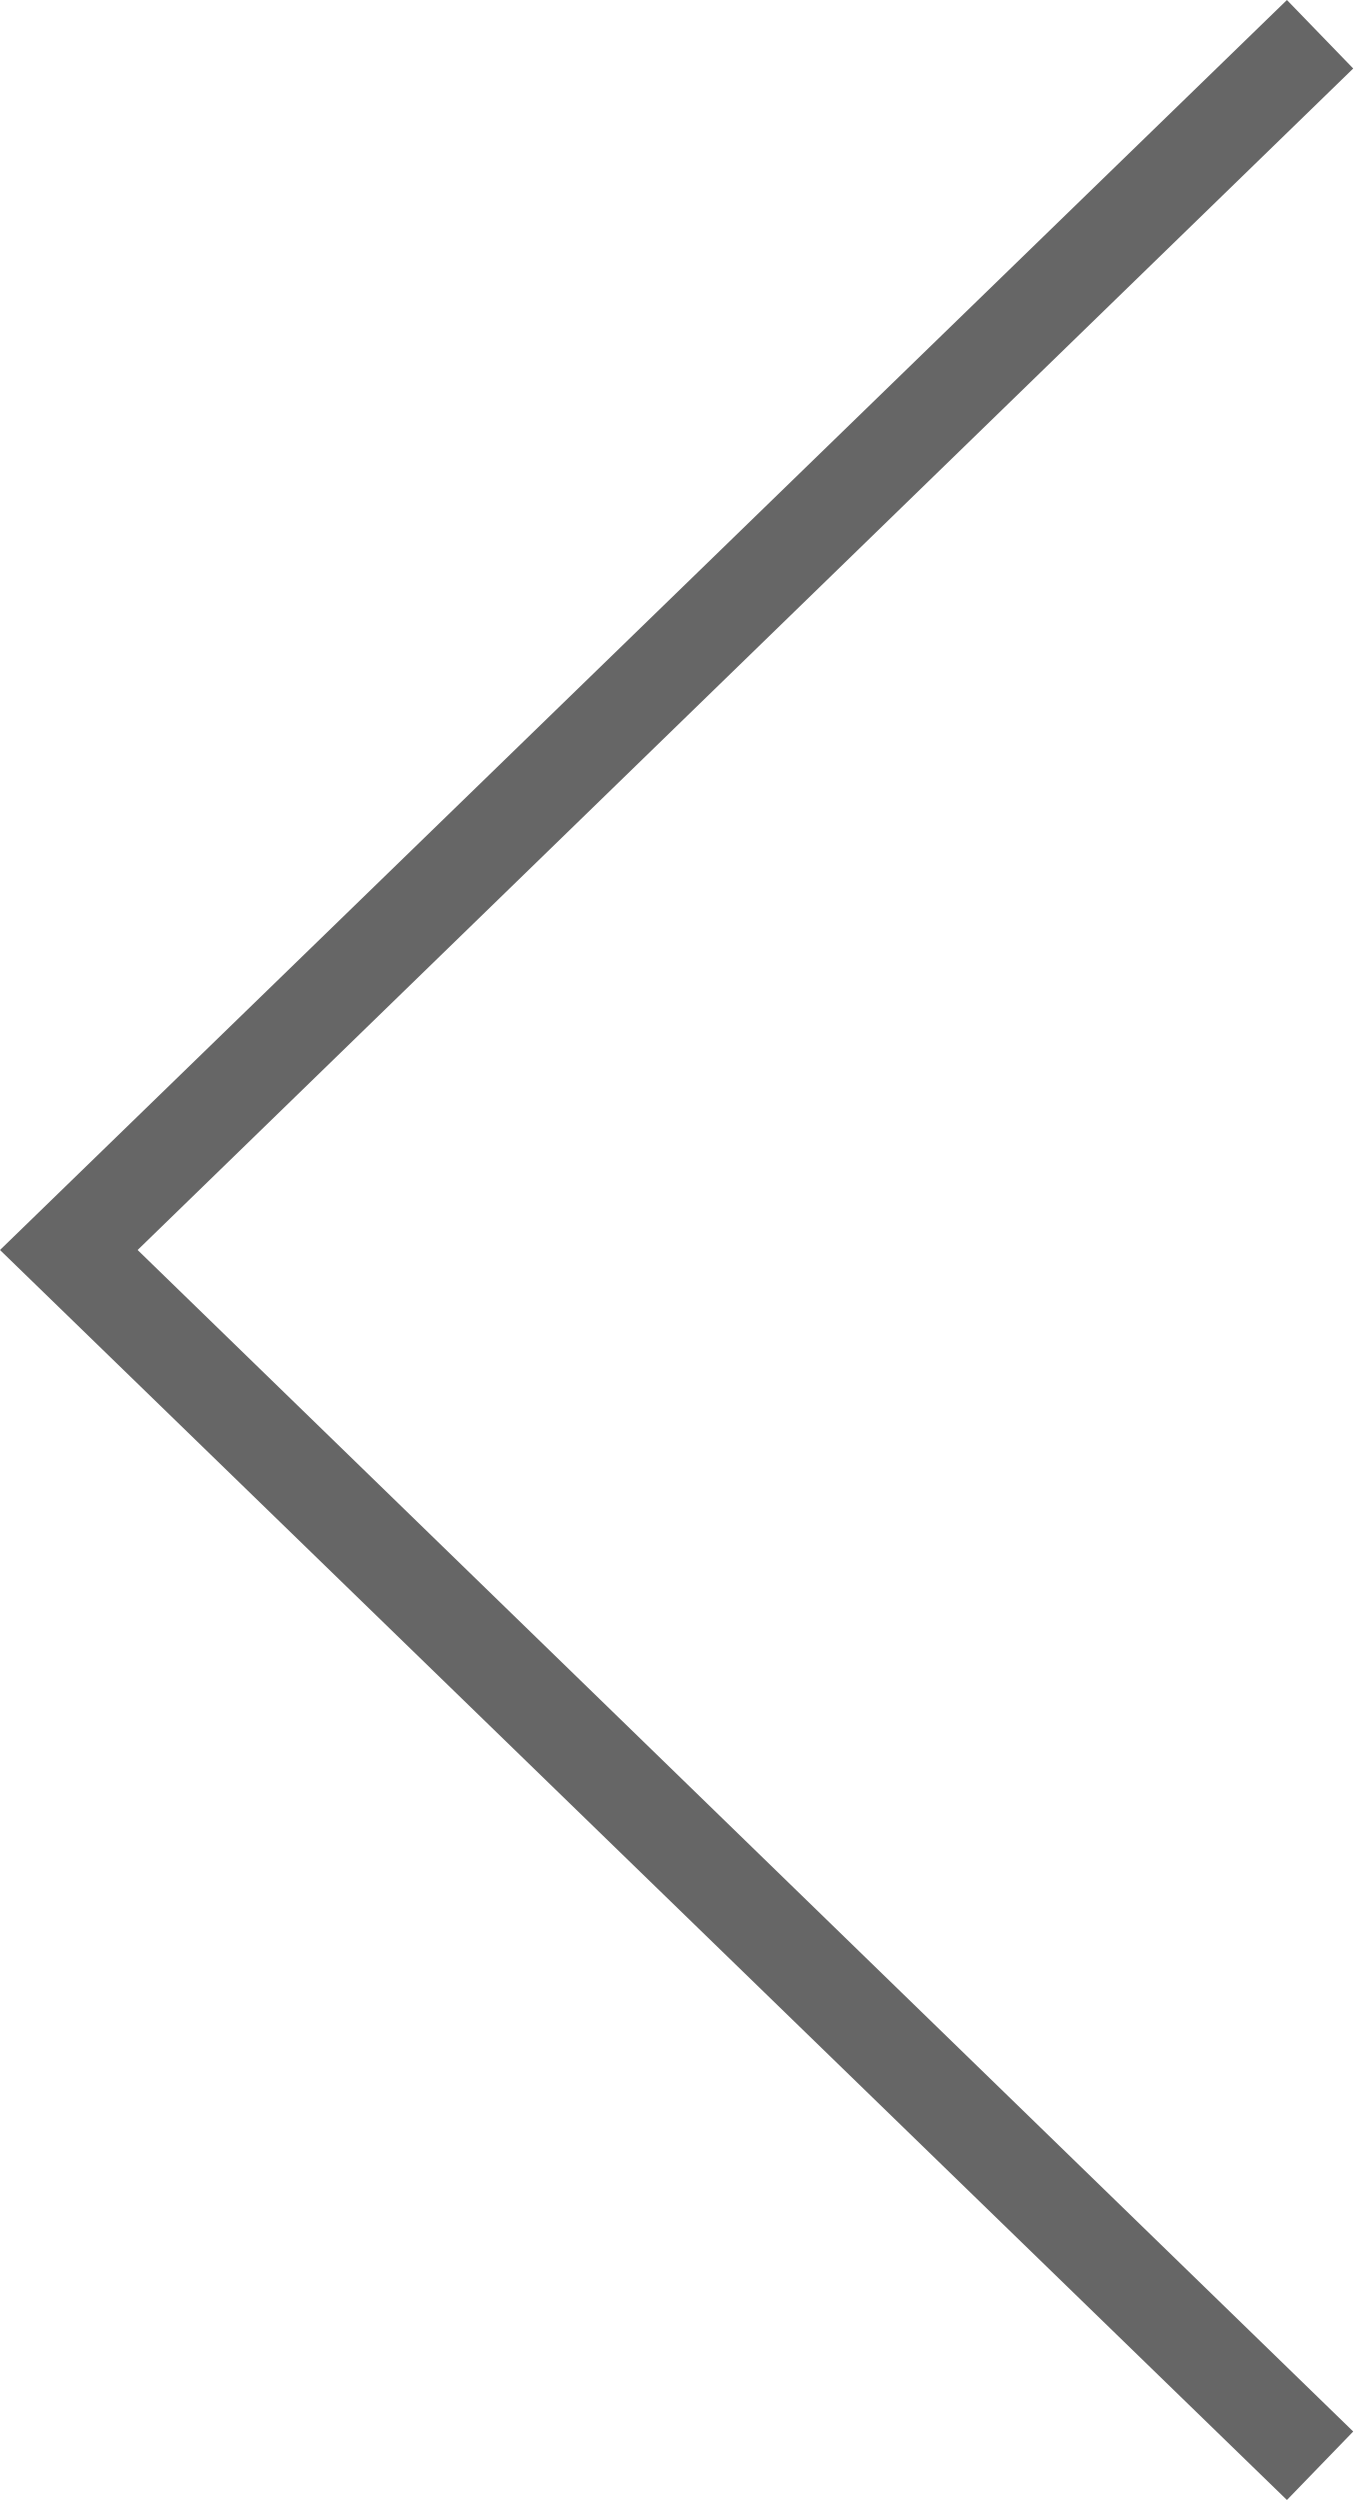
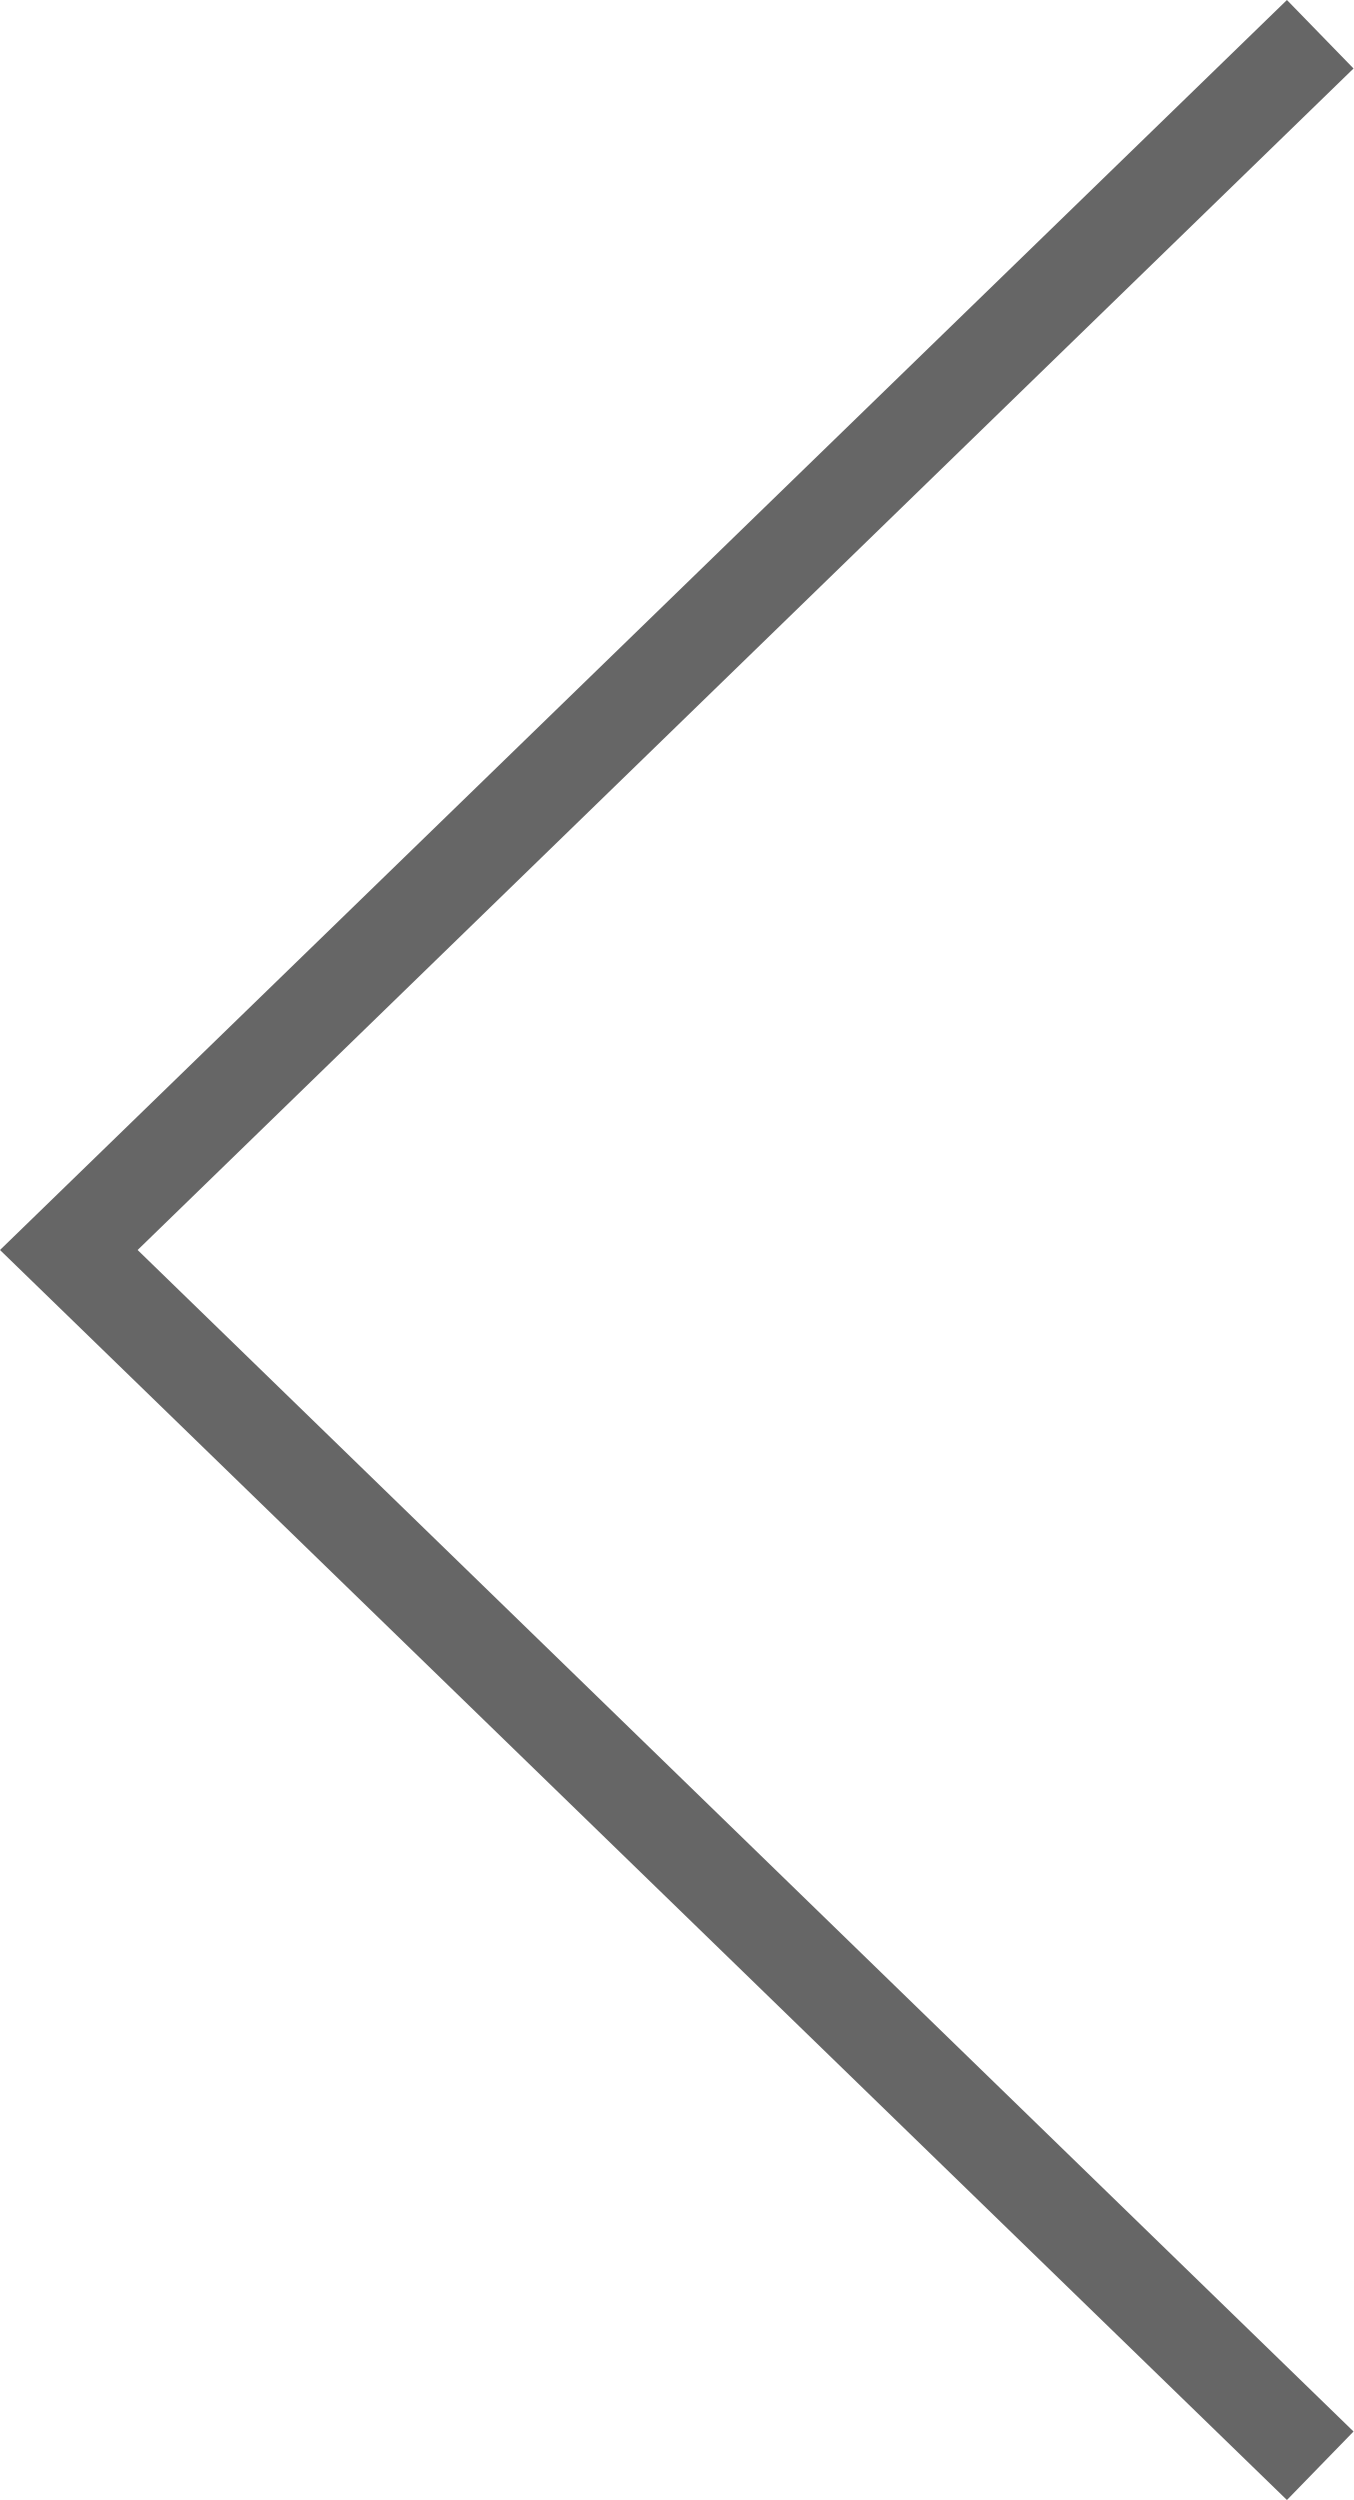
- <svg xmlns="http://www.w3.org/2000/svg" version="1.1" id="Capa_1" x="0px" y="0px" width="428.8px" height="792px" viewBox="323.5 90 428.8 792" enable-background="new 323.5 90 428.8 792" xml:space="preserve">
+ <svg xmlns="http://www.w3.org/2000/svg" version="1.1" id="Capa_1" x="0px" y="0px" viewBox="231.9 90 428.9 792" enable-background="new 231.9 90 428.9 792" xml:space="preserve">
  <g>
    <g>
      <g>
-         <polygon fill="#666666" points="731.2,882 323.5,486 731.2,90 752.2,111.7 367.1,486 752.2,860.3    " />
+         <polygon fill="#666666" points="639.6,882 231.9,486 639.6,90 660.7,111.7 275.5,486 660.7,860.3    " />
      </g>
    </g>
  </g>
</svg>
